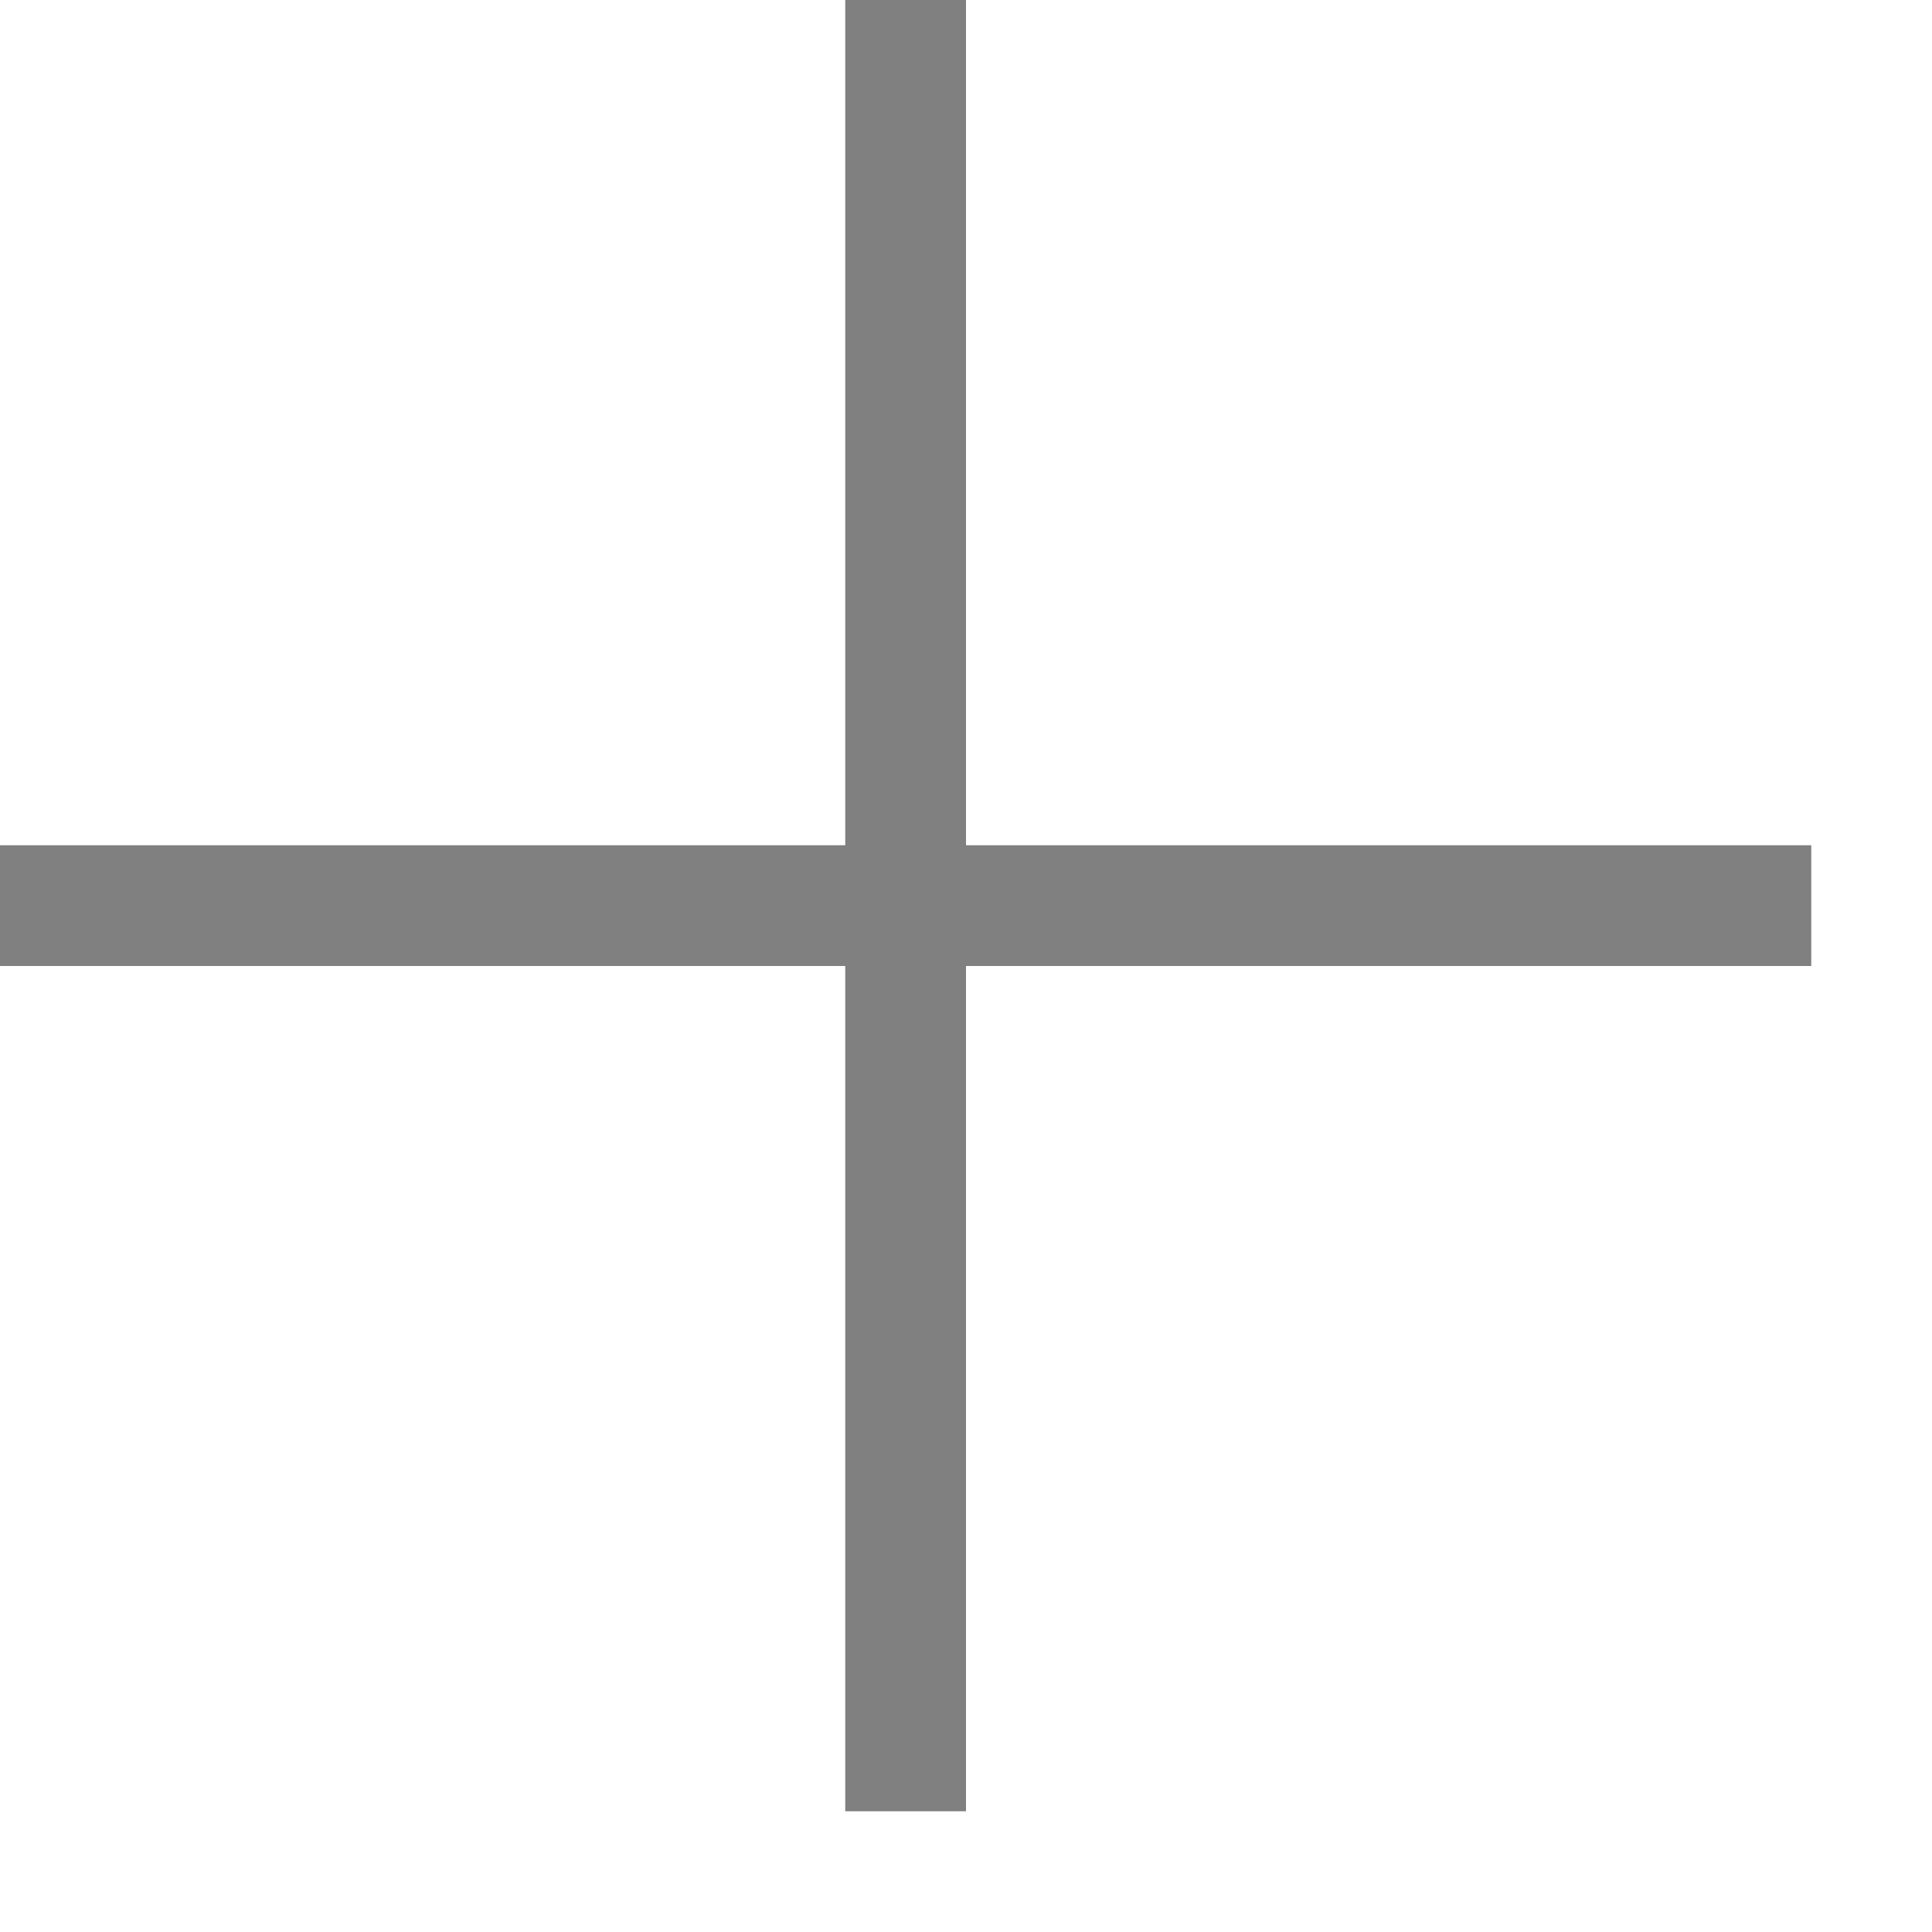
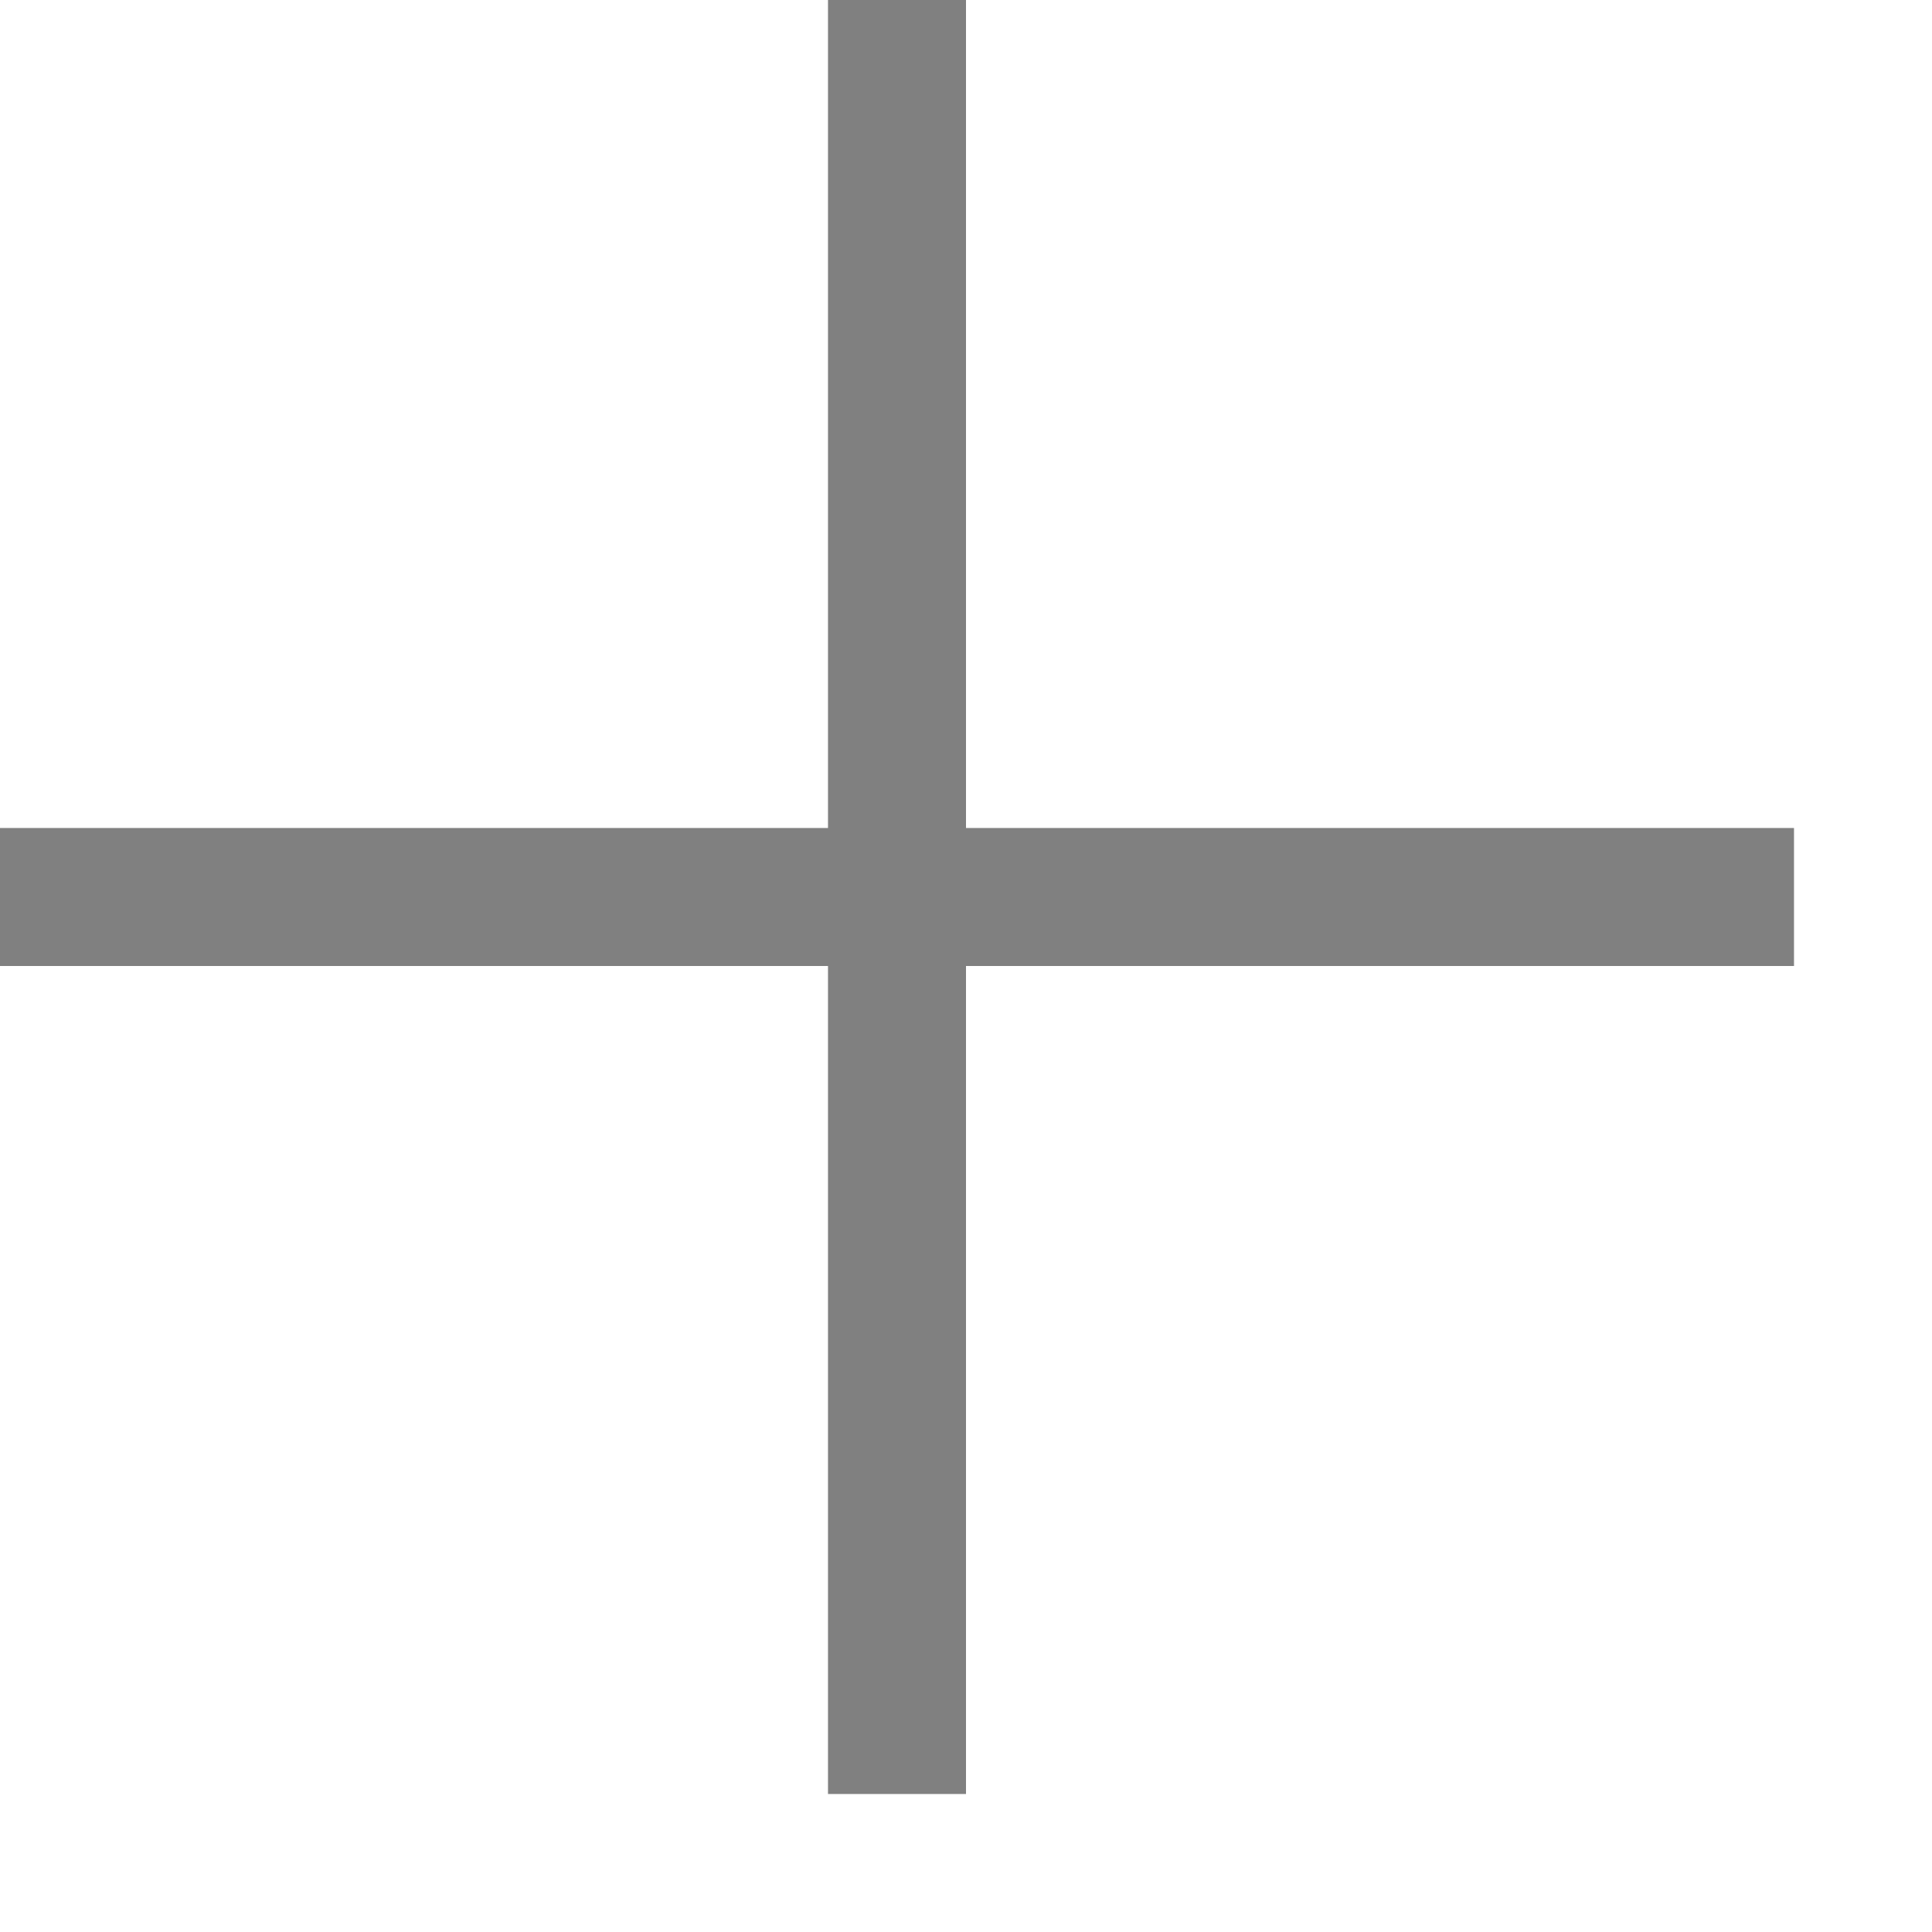
- <svg xmlns="http://www.w3.org/2000/svg" version="1.1" id="add" x="0px" y="0px" viewBox="0 0 16 16" style="enable-background:new 0 0 16 16;" xml:space="preserve">
+ <svg xmlns="http://www.w3.org/2000/svg" version="1.1" id="add" x="0px" y="0px" viewBox="0 0 14 14" style="enable-background:new 0 0 14 14;" xml:space="preserve">
  <style type="text/css">
	.st0{fill:none;stroke:#808080;stroke-miterlimit:10;}
</style>
-   <g id="_16">
-     <line class="st0" x1="7.5" y1="0" x2="7.5" y2="15" />
-     <line class="st0" x1="15" y1="7.5" x2="0" y2="7.5" />
+   <g id="_14">
+     <line class="st0" x1="6.5" y1="0" x2="6.5" y2="13" />
+     <line class="st0" x1="13" y1="6.5" x2="0" y2="6.5" />
  </g>
</svg>
